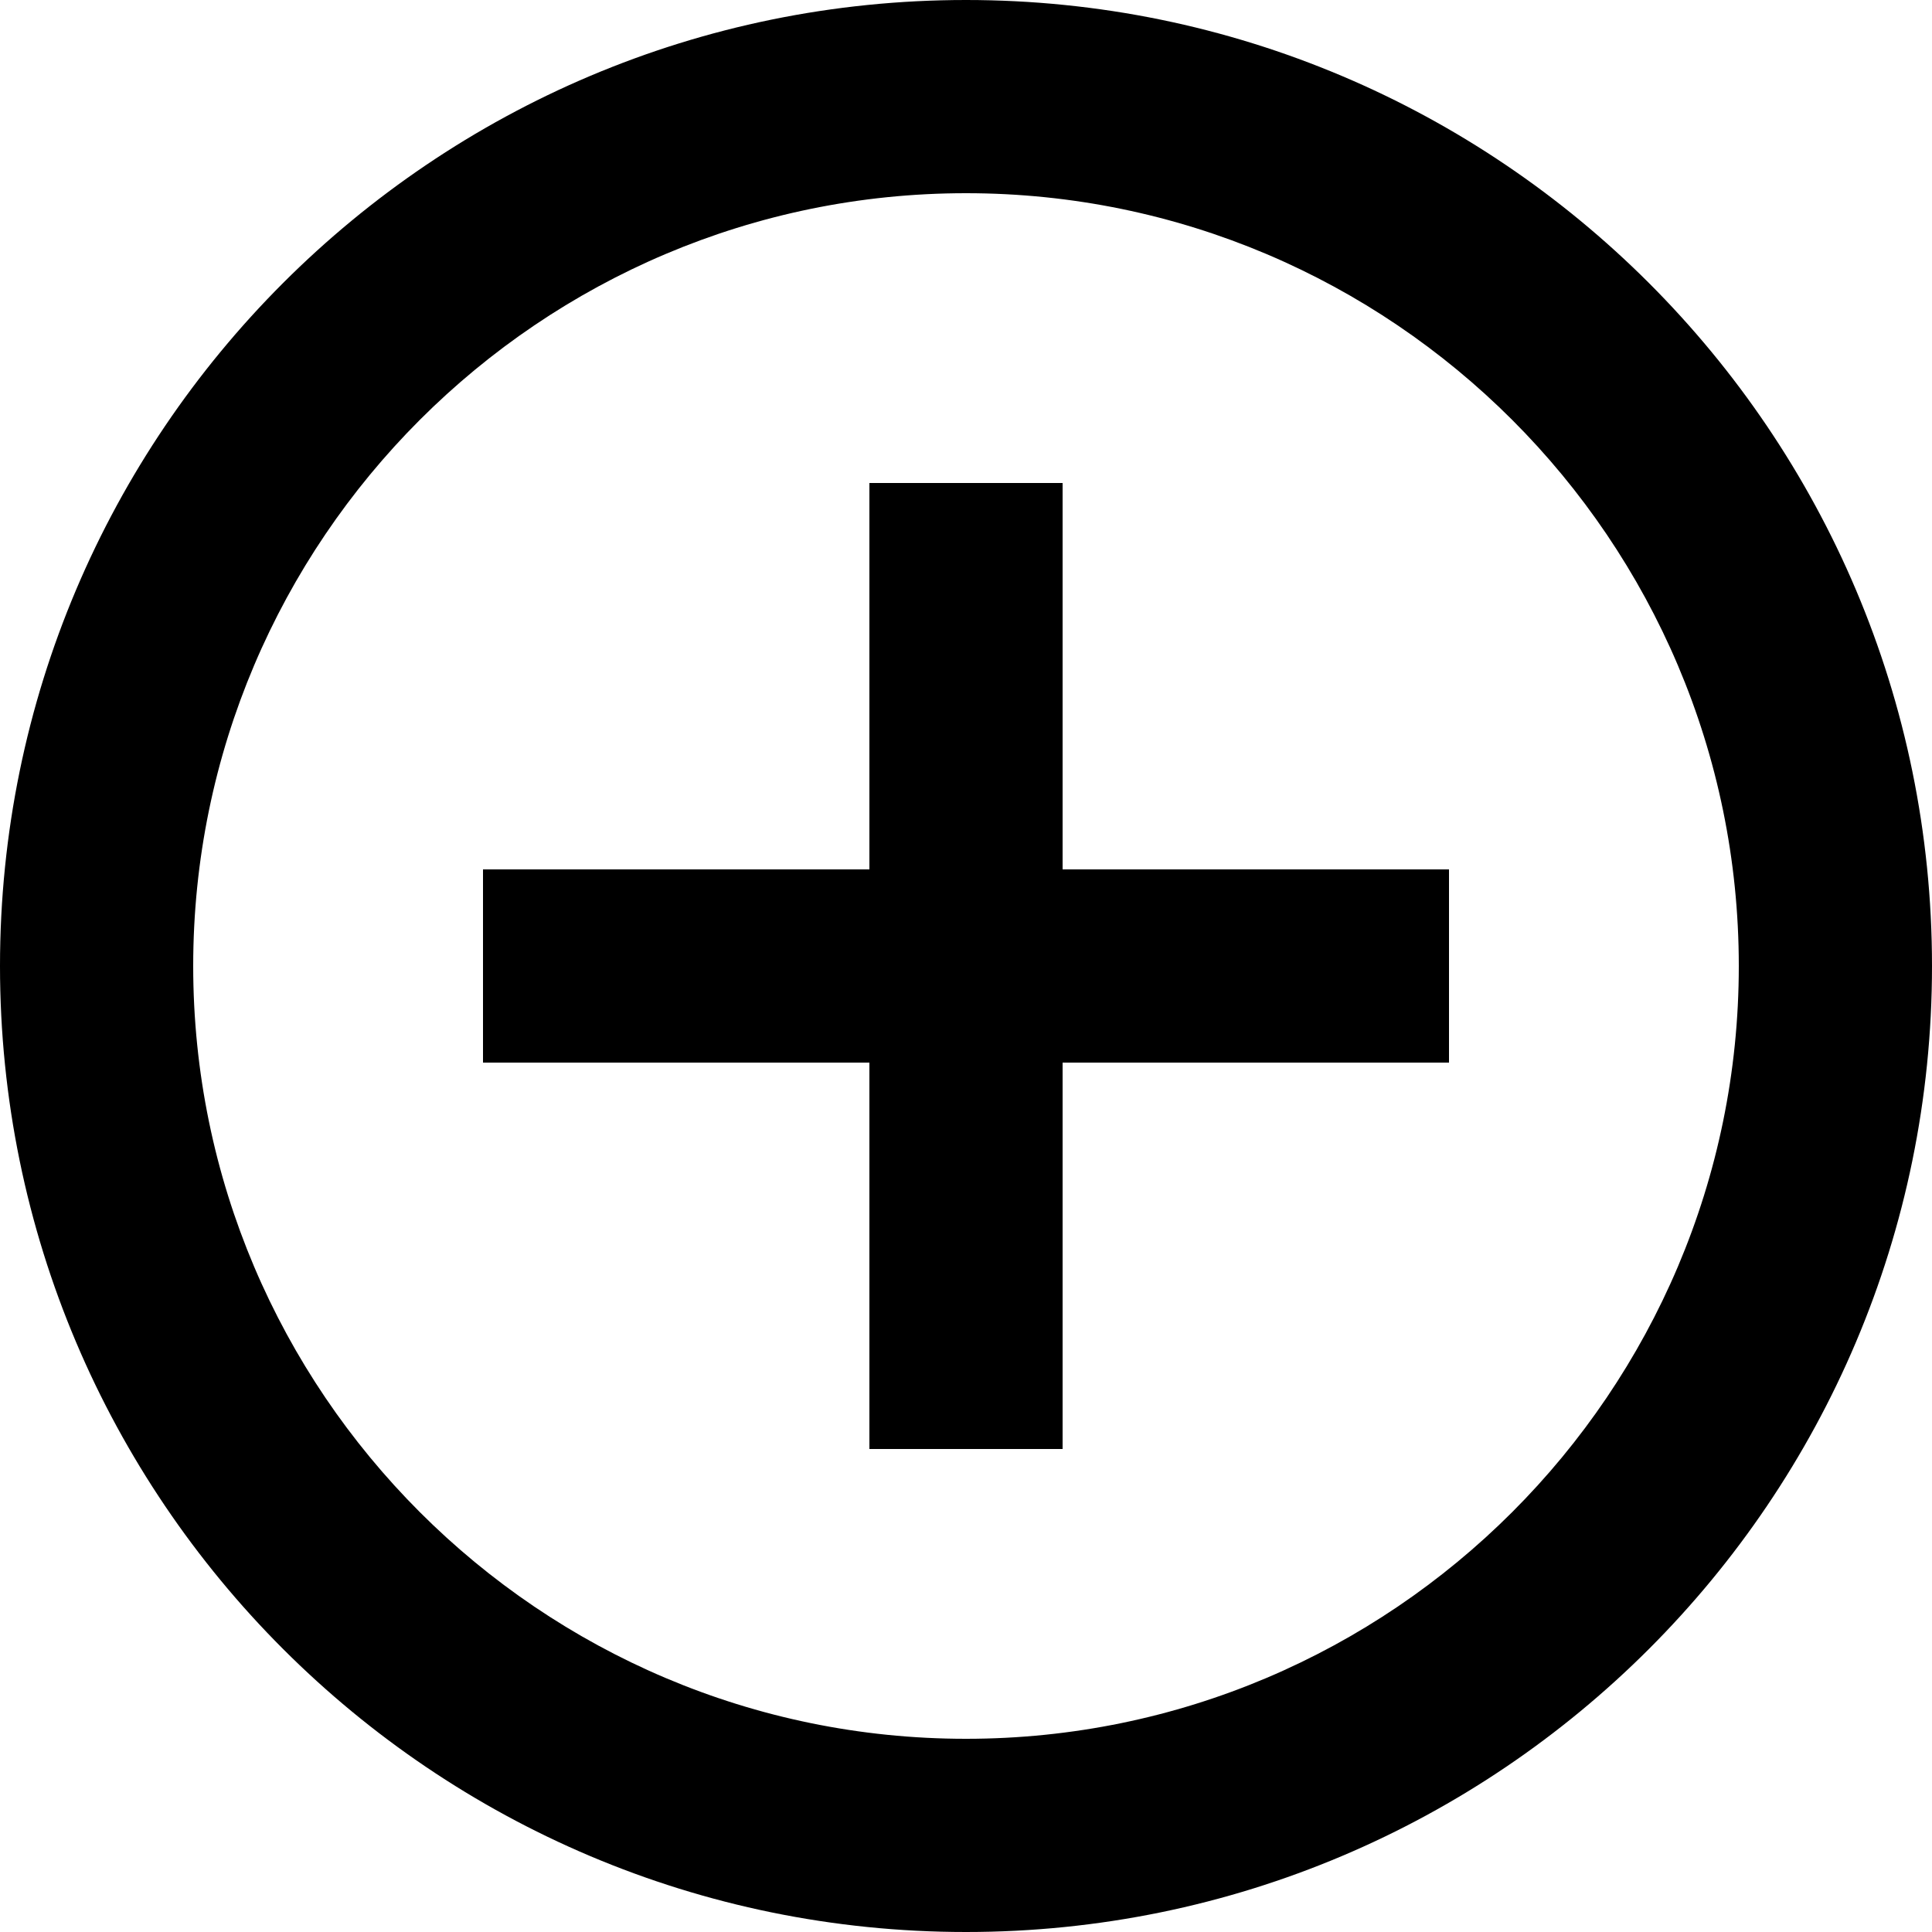
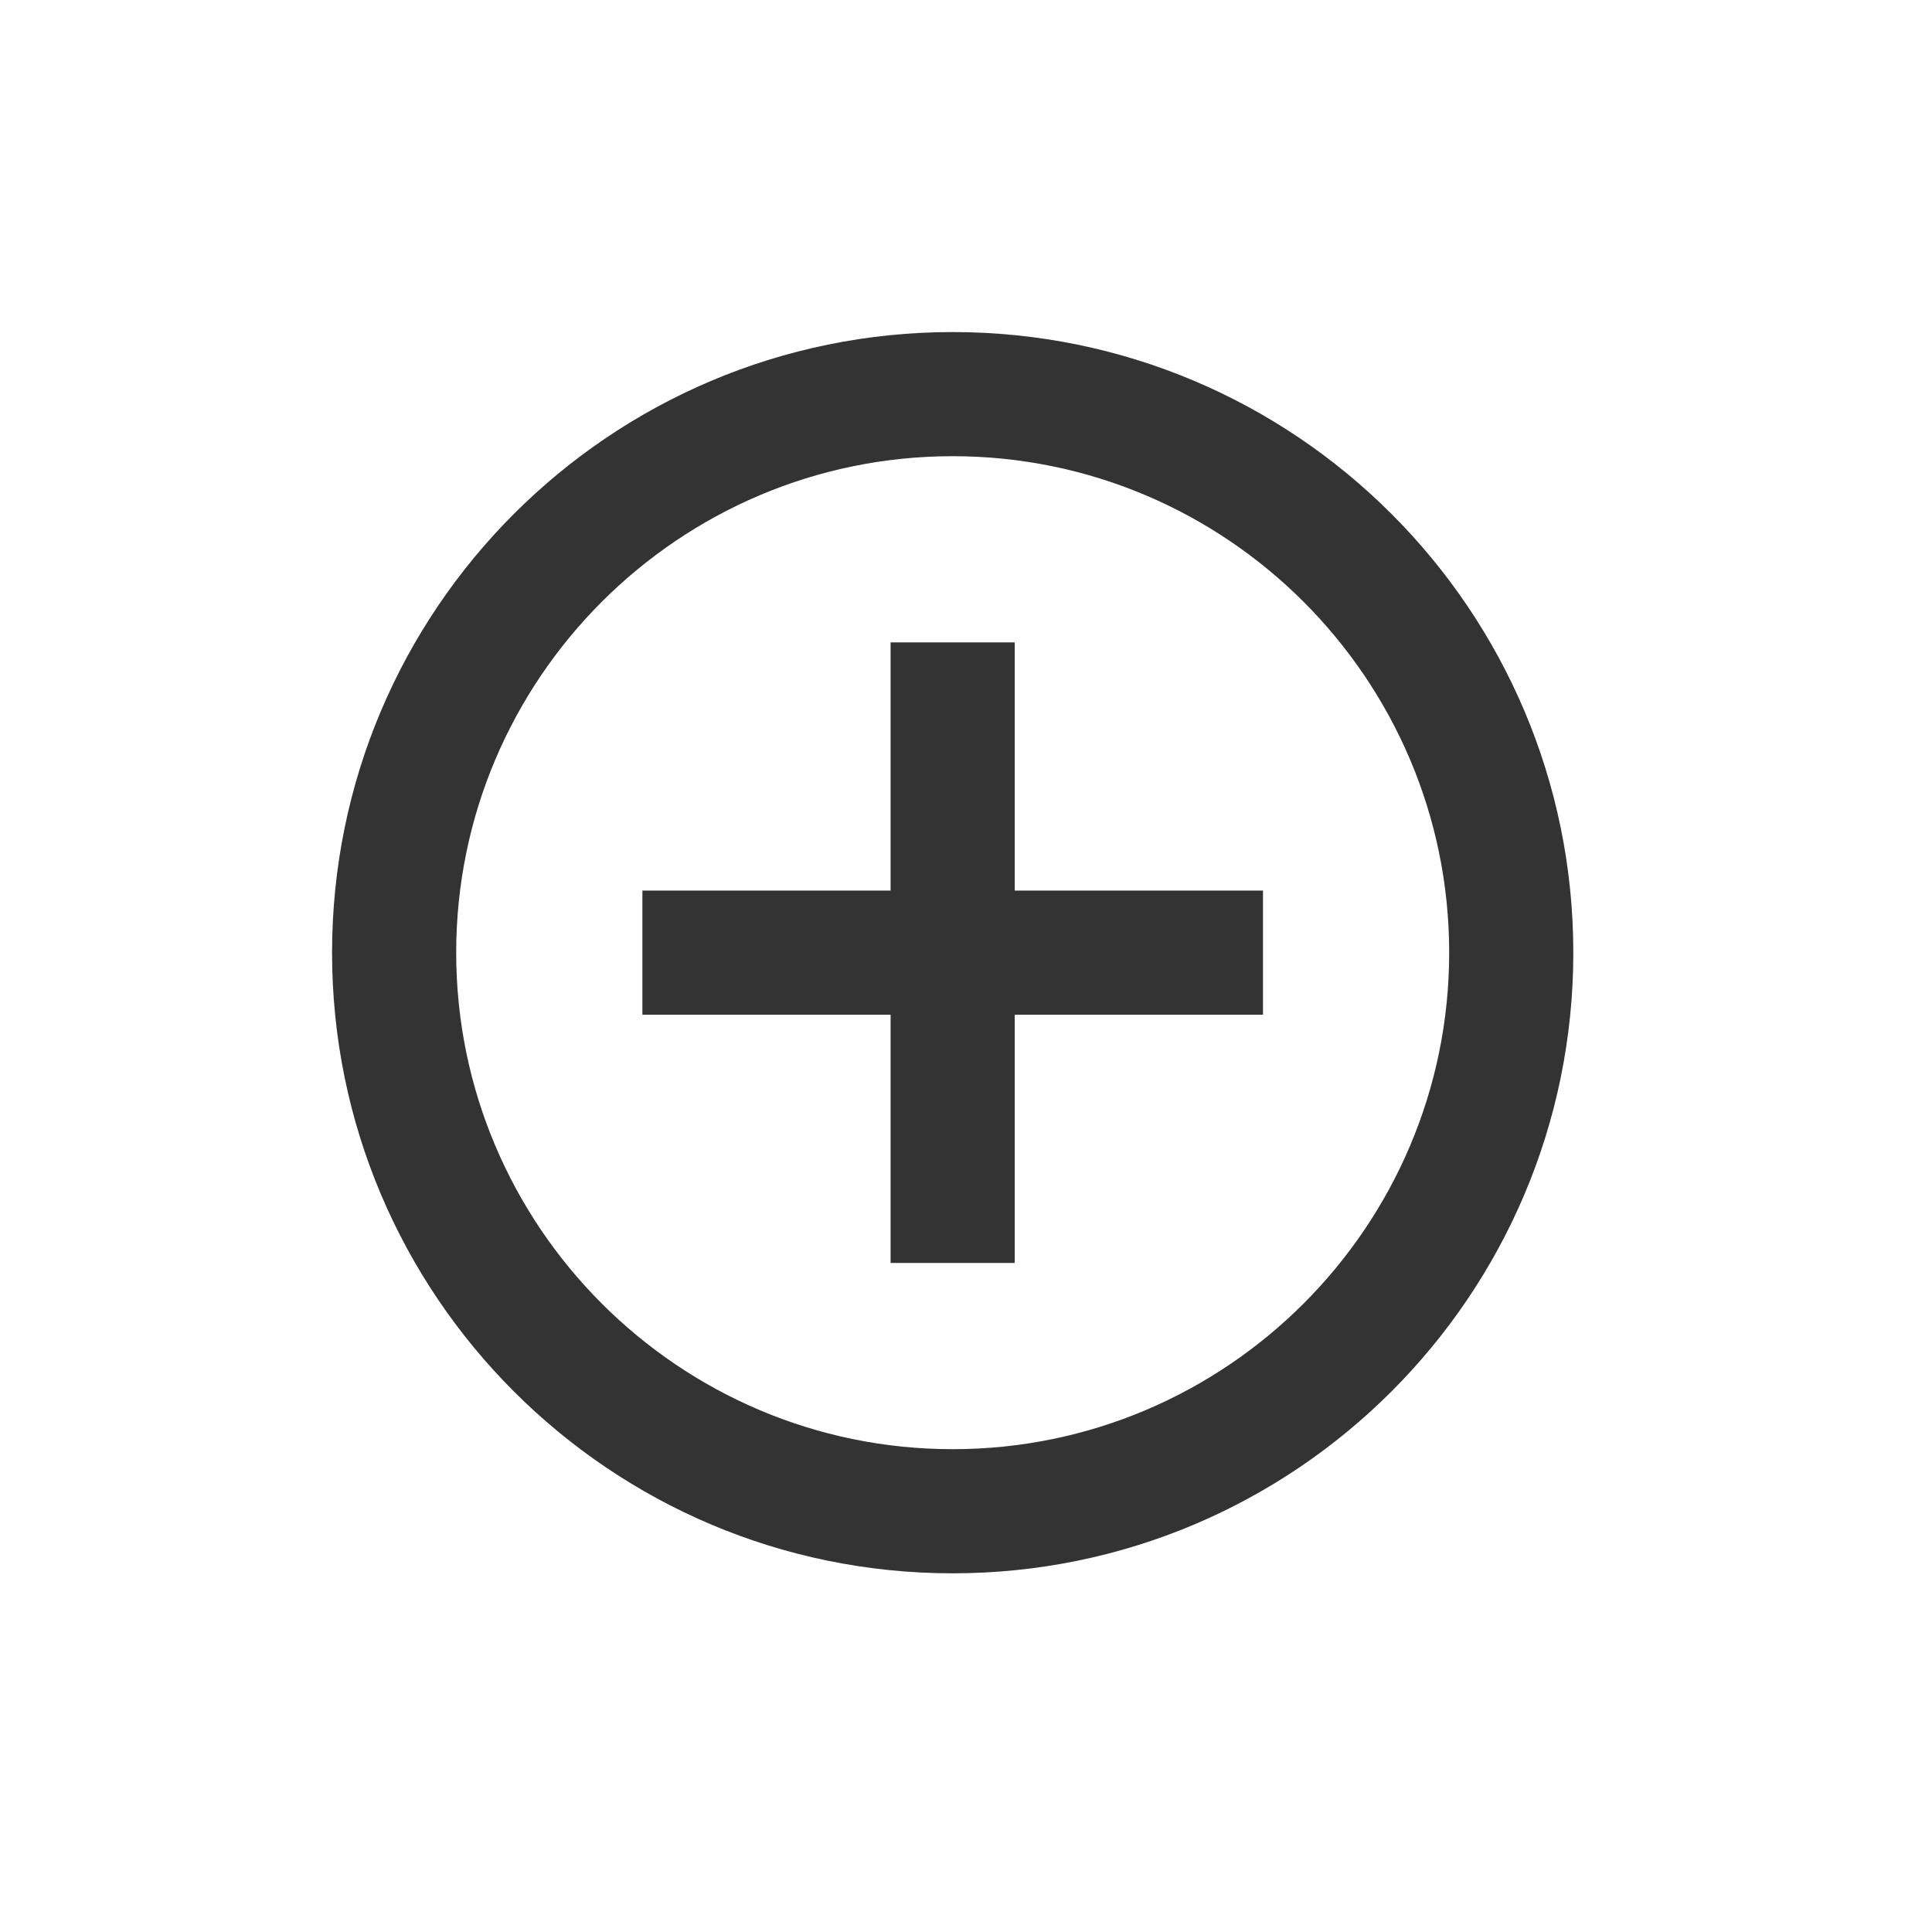
- <svg xmlns="http://www.w3.org/2000/svg" width="20" height="20" viewBox="0 0 20 20">
-   <path d="M11 5H9v4H5v2h4v4h2v-4h4V9h-4V5zm-1-5C4.48 0 0 4.48 0 10s4.48 10 10 10 10-4.48 10-10S15.52 0 10 0zm0 18c-4.41 0-8-3.59-8-8s3.59-8 8-8 8 3.59 8 8-3.59 8-8 8z" fill="#000" fill-rule="nonzero" />
+ <svg xmlns="http://www.w3.org/2000/svg" width="32px" height="32px" viewBox="0 0 32 32" version="1.1">
+   <defs />
+   <g id="icon-add" stroke="none" stroke-width="1" fill="none" fill-rule="evenodd">
+     <g transform="translate(5.5, 5.5)" fill="#333333" fill-rule="nonzero" id="Shape">
+       <path d="M11.307,5.14 L9.251,5.14 L9.251,9.251 L5.14,9.251 L5.14,11.307 L9.251,11.307 L9.251,15.419 L11.307,15.419 L11.307,11.307 L15.419,11.307 L15.419,9.251 L11.307,9.251 L11.307,5.14 Z M10.279,0 C4.605,0 0,4.605 0,10.279 C0,15.954 4.605,20.559 10.279,20.559 C15.954,20.559 20.559,15.954 20.559,10.279 C20.559,4.605 15.954,0 10.279,0 Z M10.279,18.503 C5.746,18.503 2.056,14.813 2.056,10.279 C2.056,5.746 5.746,2.056 10.279,2.056 C14.813,2.056 18.503,5.746 18.503,10.279 C18.503,14.813 14.813,18.503 10.279,18.503 Z" />
+     </g>
+   </g>
</svg>
